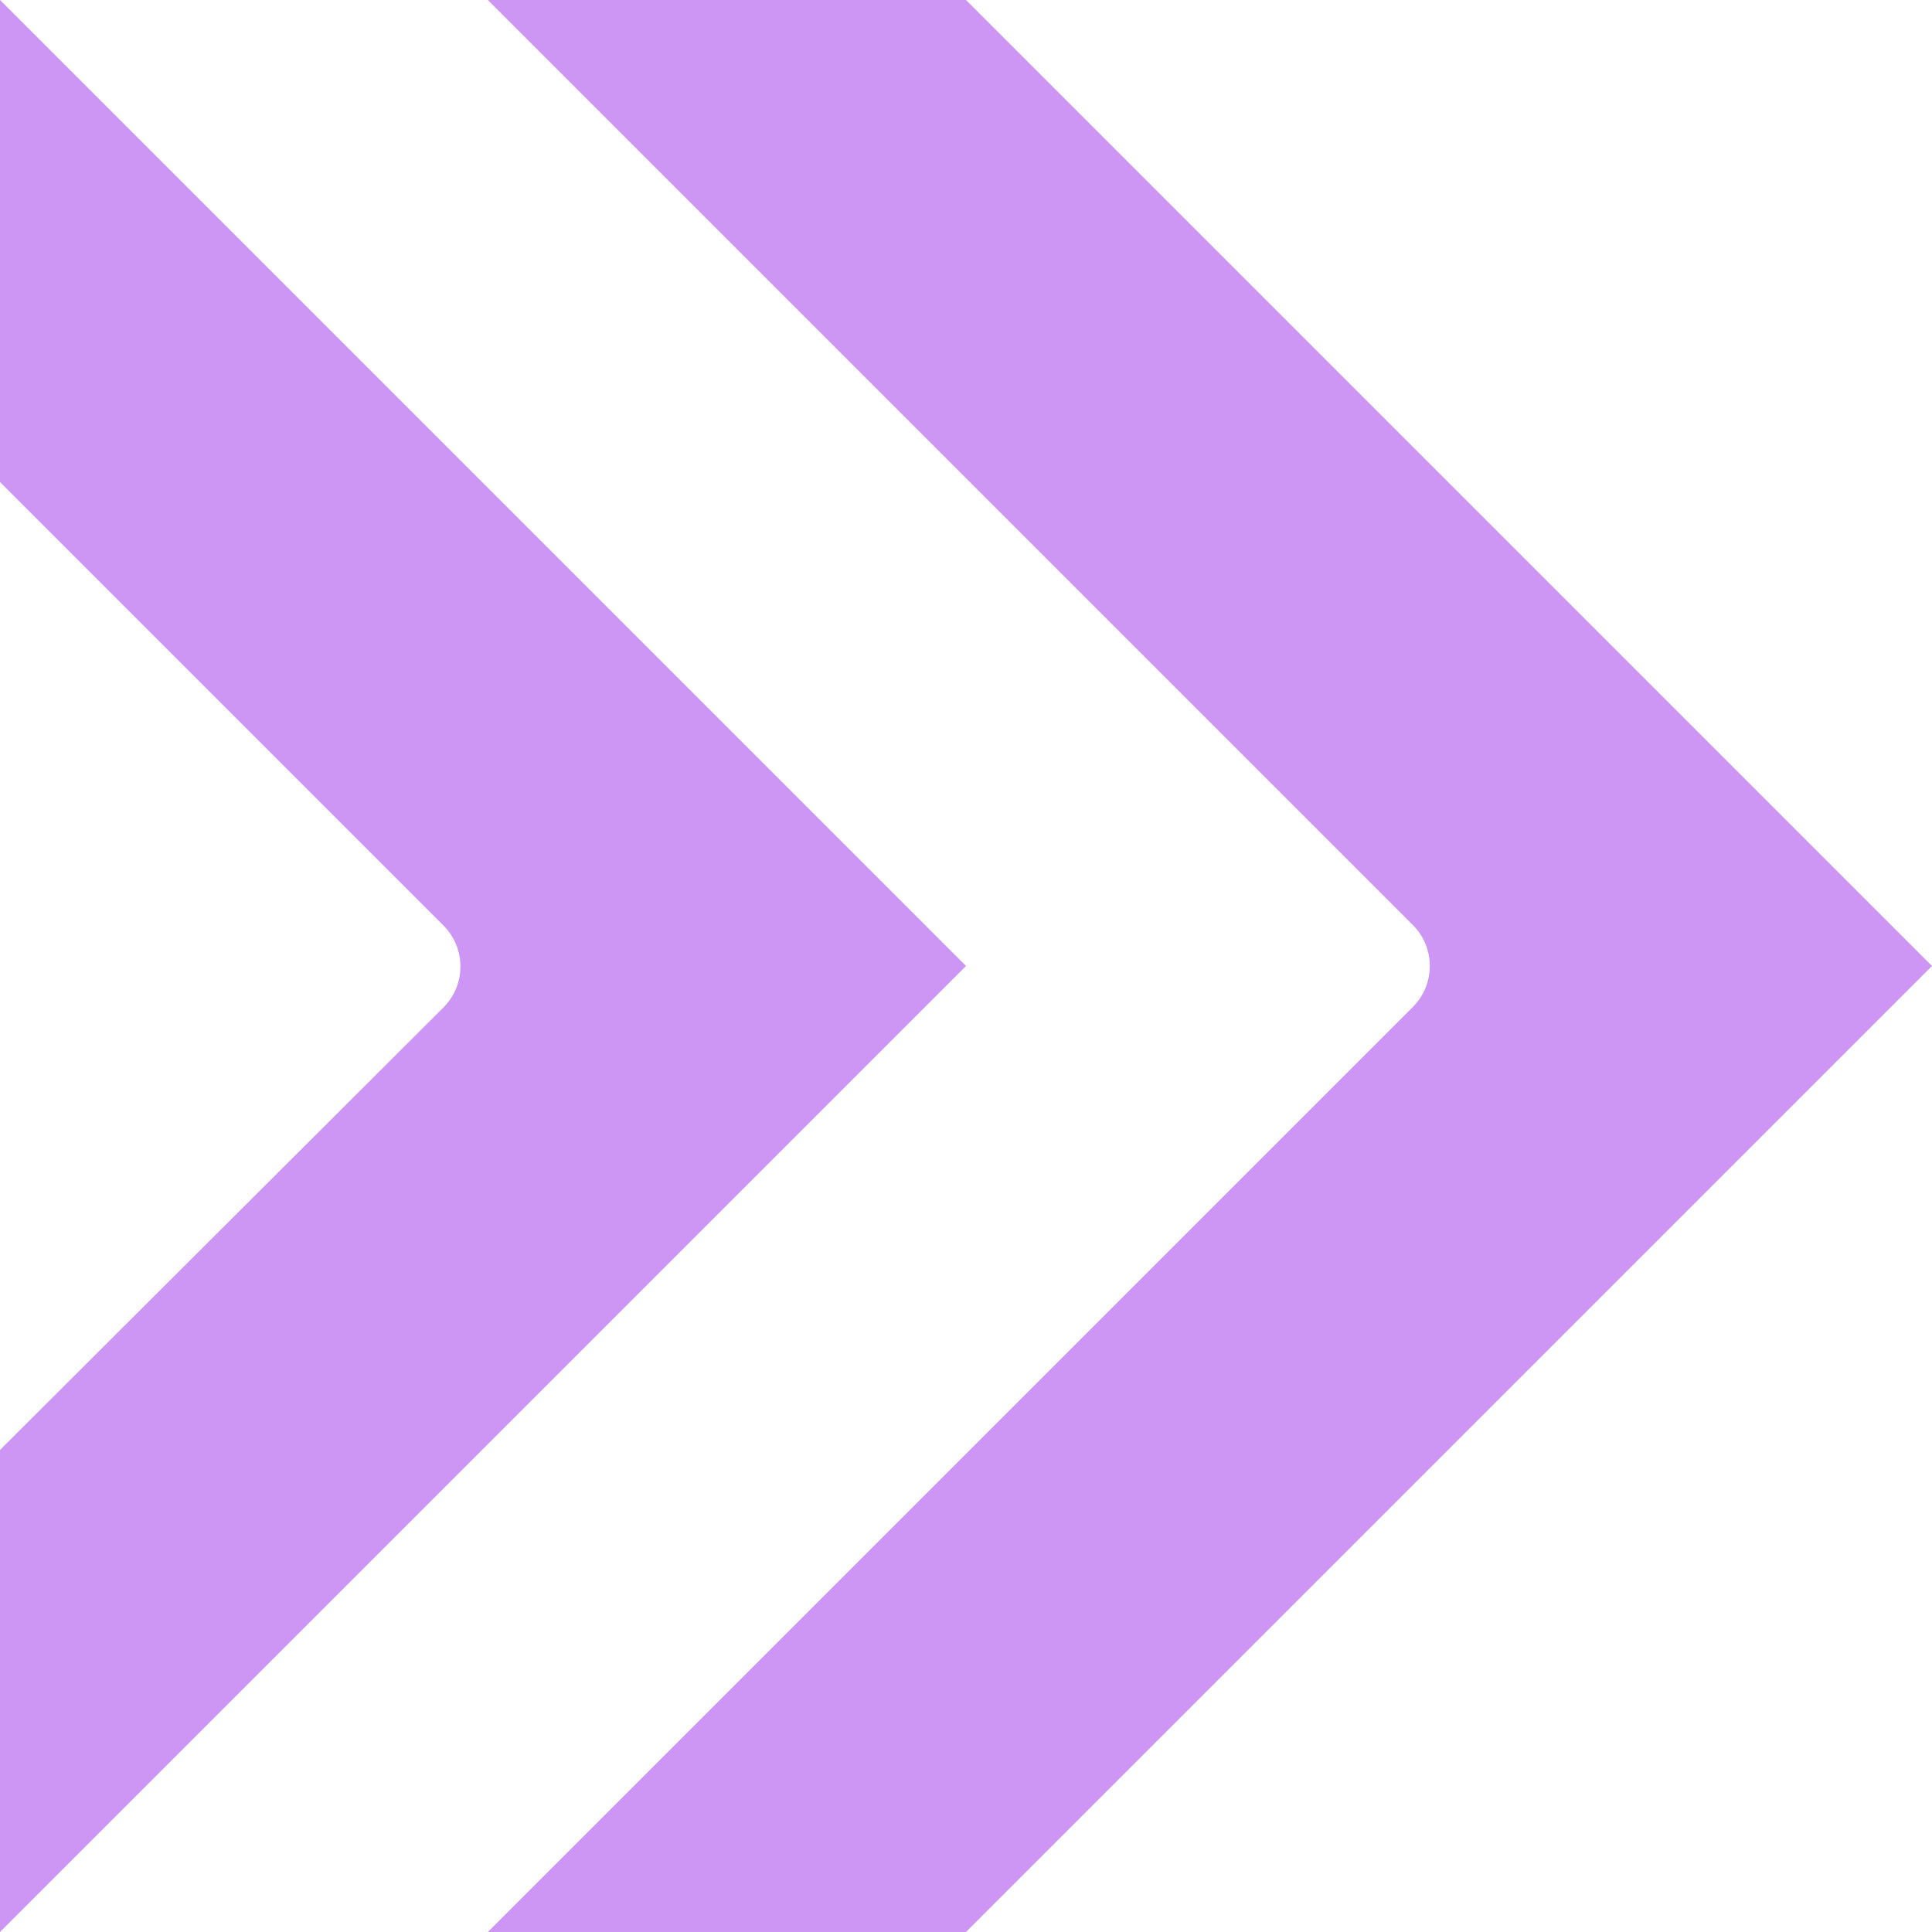
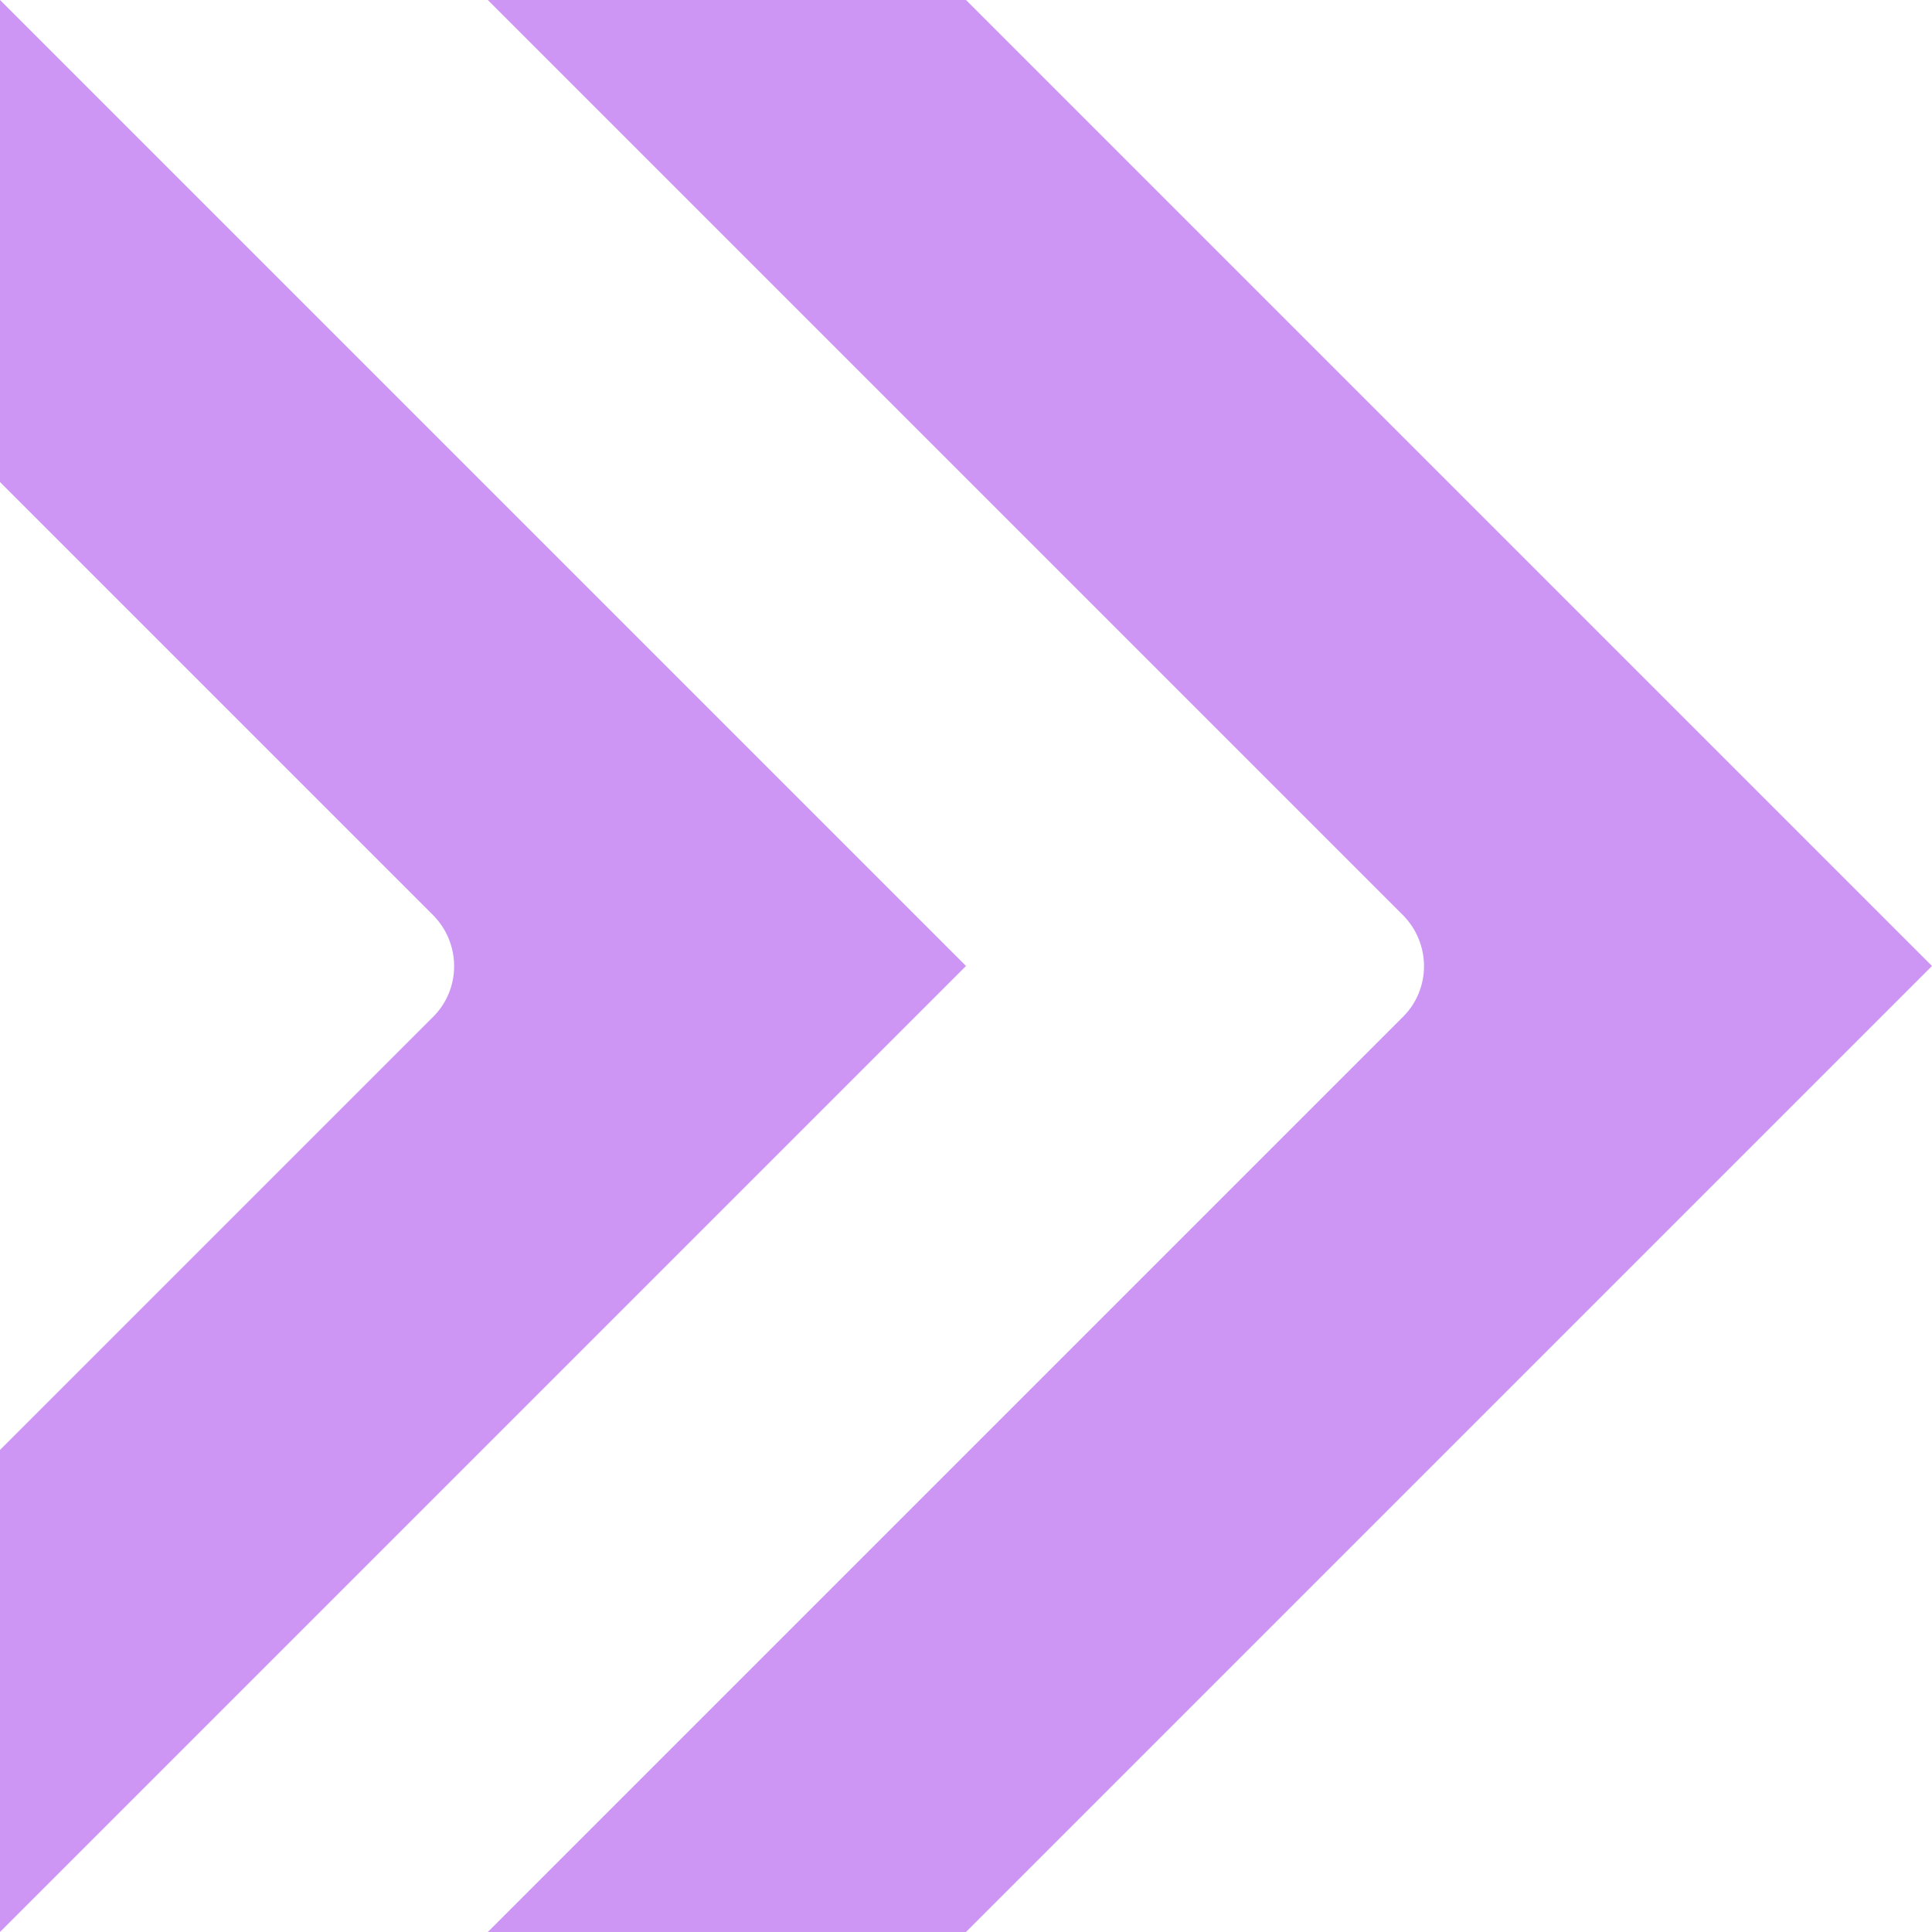
<svg xmlns="http://www.w3.org/2000/svg" version="1.1" id="Layer_1" x="0px" y="0px" viewBox="0 0 400 400" style="enable-background:new 0 0 400 400;" xml:space="preserve">
  <style type="text/css">
	.st0{fill:#CD96F5;}
</style>
  <g>
-     <path class="st0" d="M200,0h-99l191.5,191.5c4.7,4.7,4.7,12.3,0,17L101,400h99l200-200L200,0z" />
-     <path class="st0" d="M0,0v99.8l91.8,91.8c4.7,4.7,4.7,12.3,0,17L0,300.2V400l200-200L0,0z" />
+     <path class="st0" d="M200,0h-99l189.4,189.4c5.9,5.9,5.9,15.4,0,21.2L101,400h99l200-200L200,0z" />
+     <path class="st0" d="M0,0v99.8l89.6,89.6c5.9,5.9,5.9,15.4,0,21.2L0,300.2V400l200-200L0,0z" />
  </g>
</svg>
